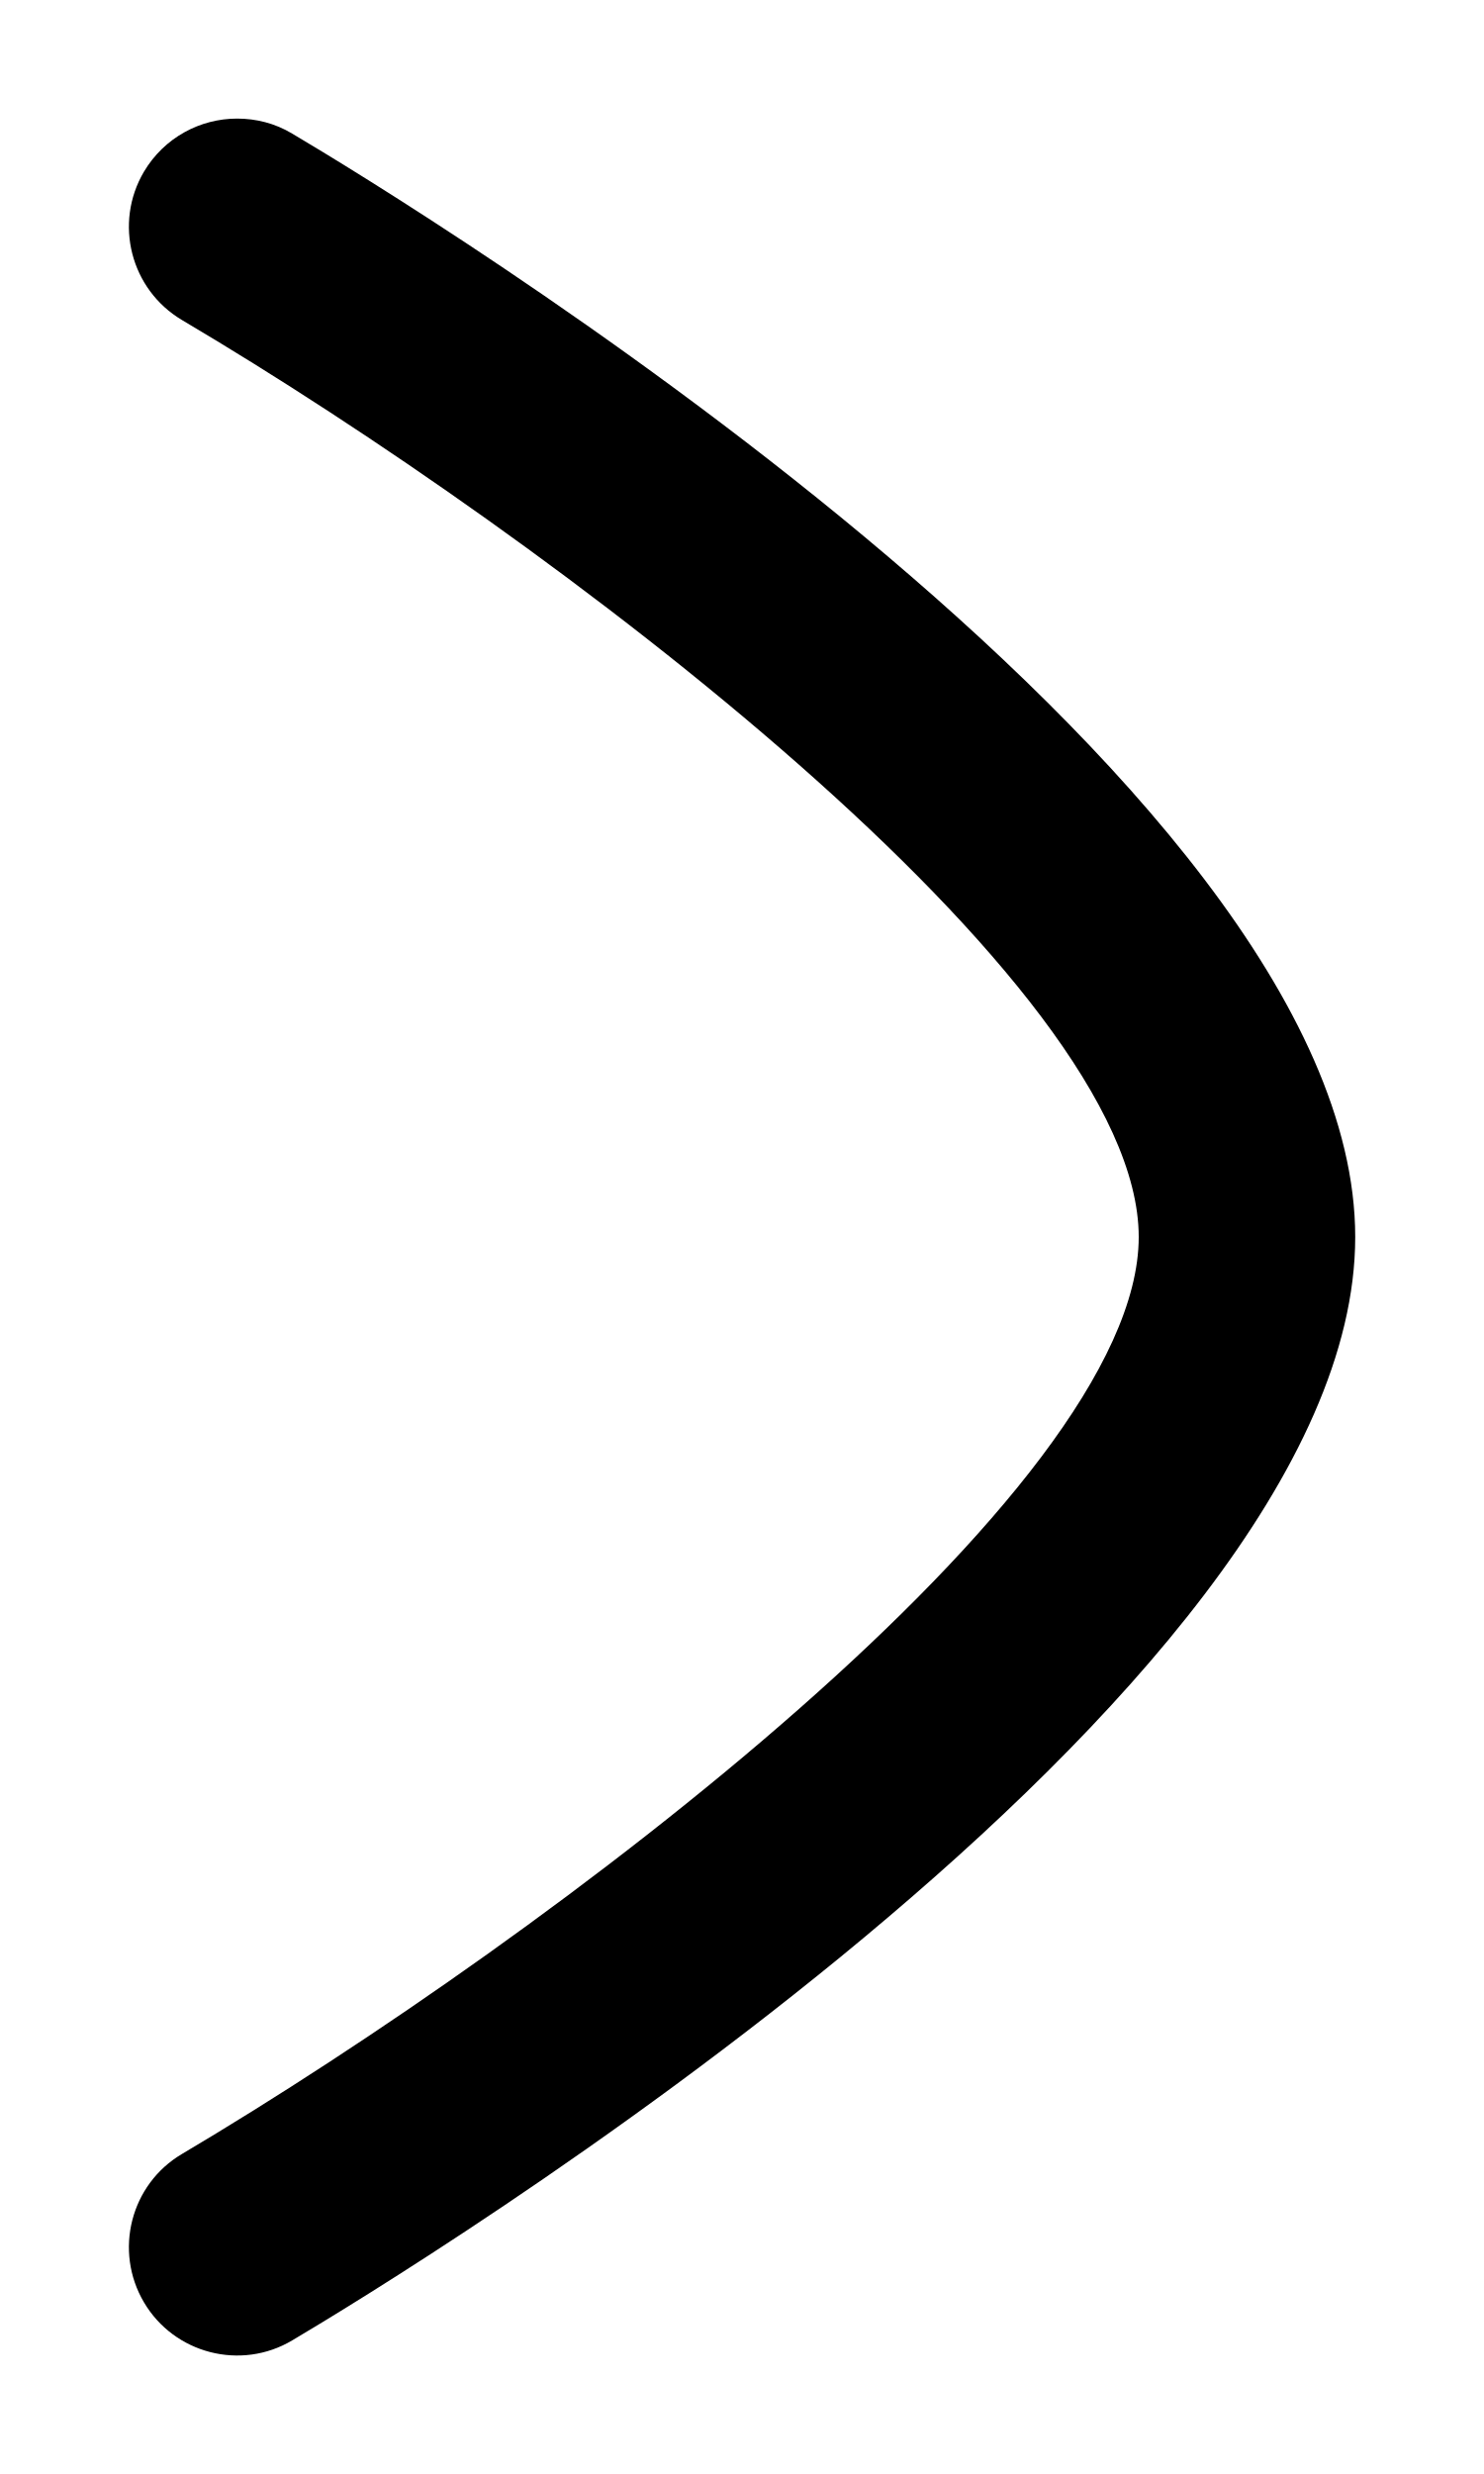
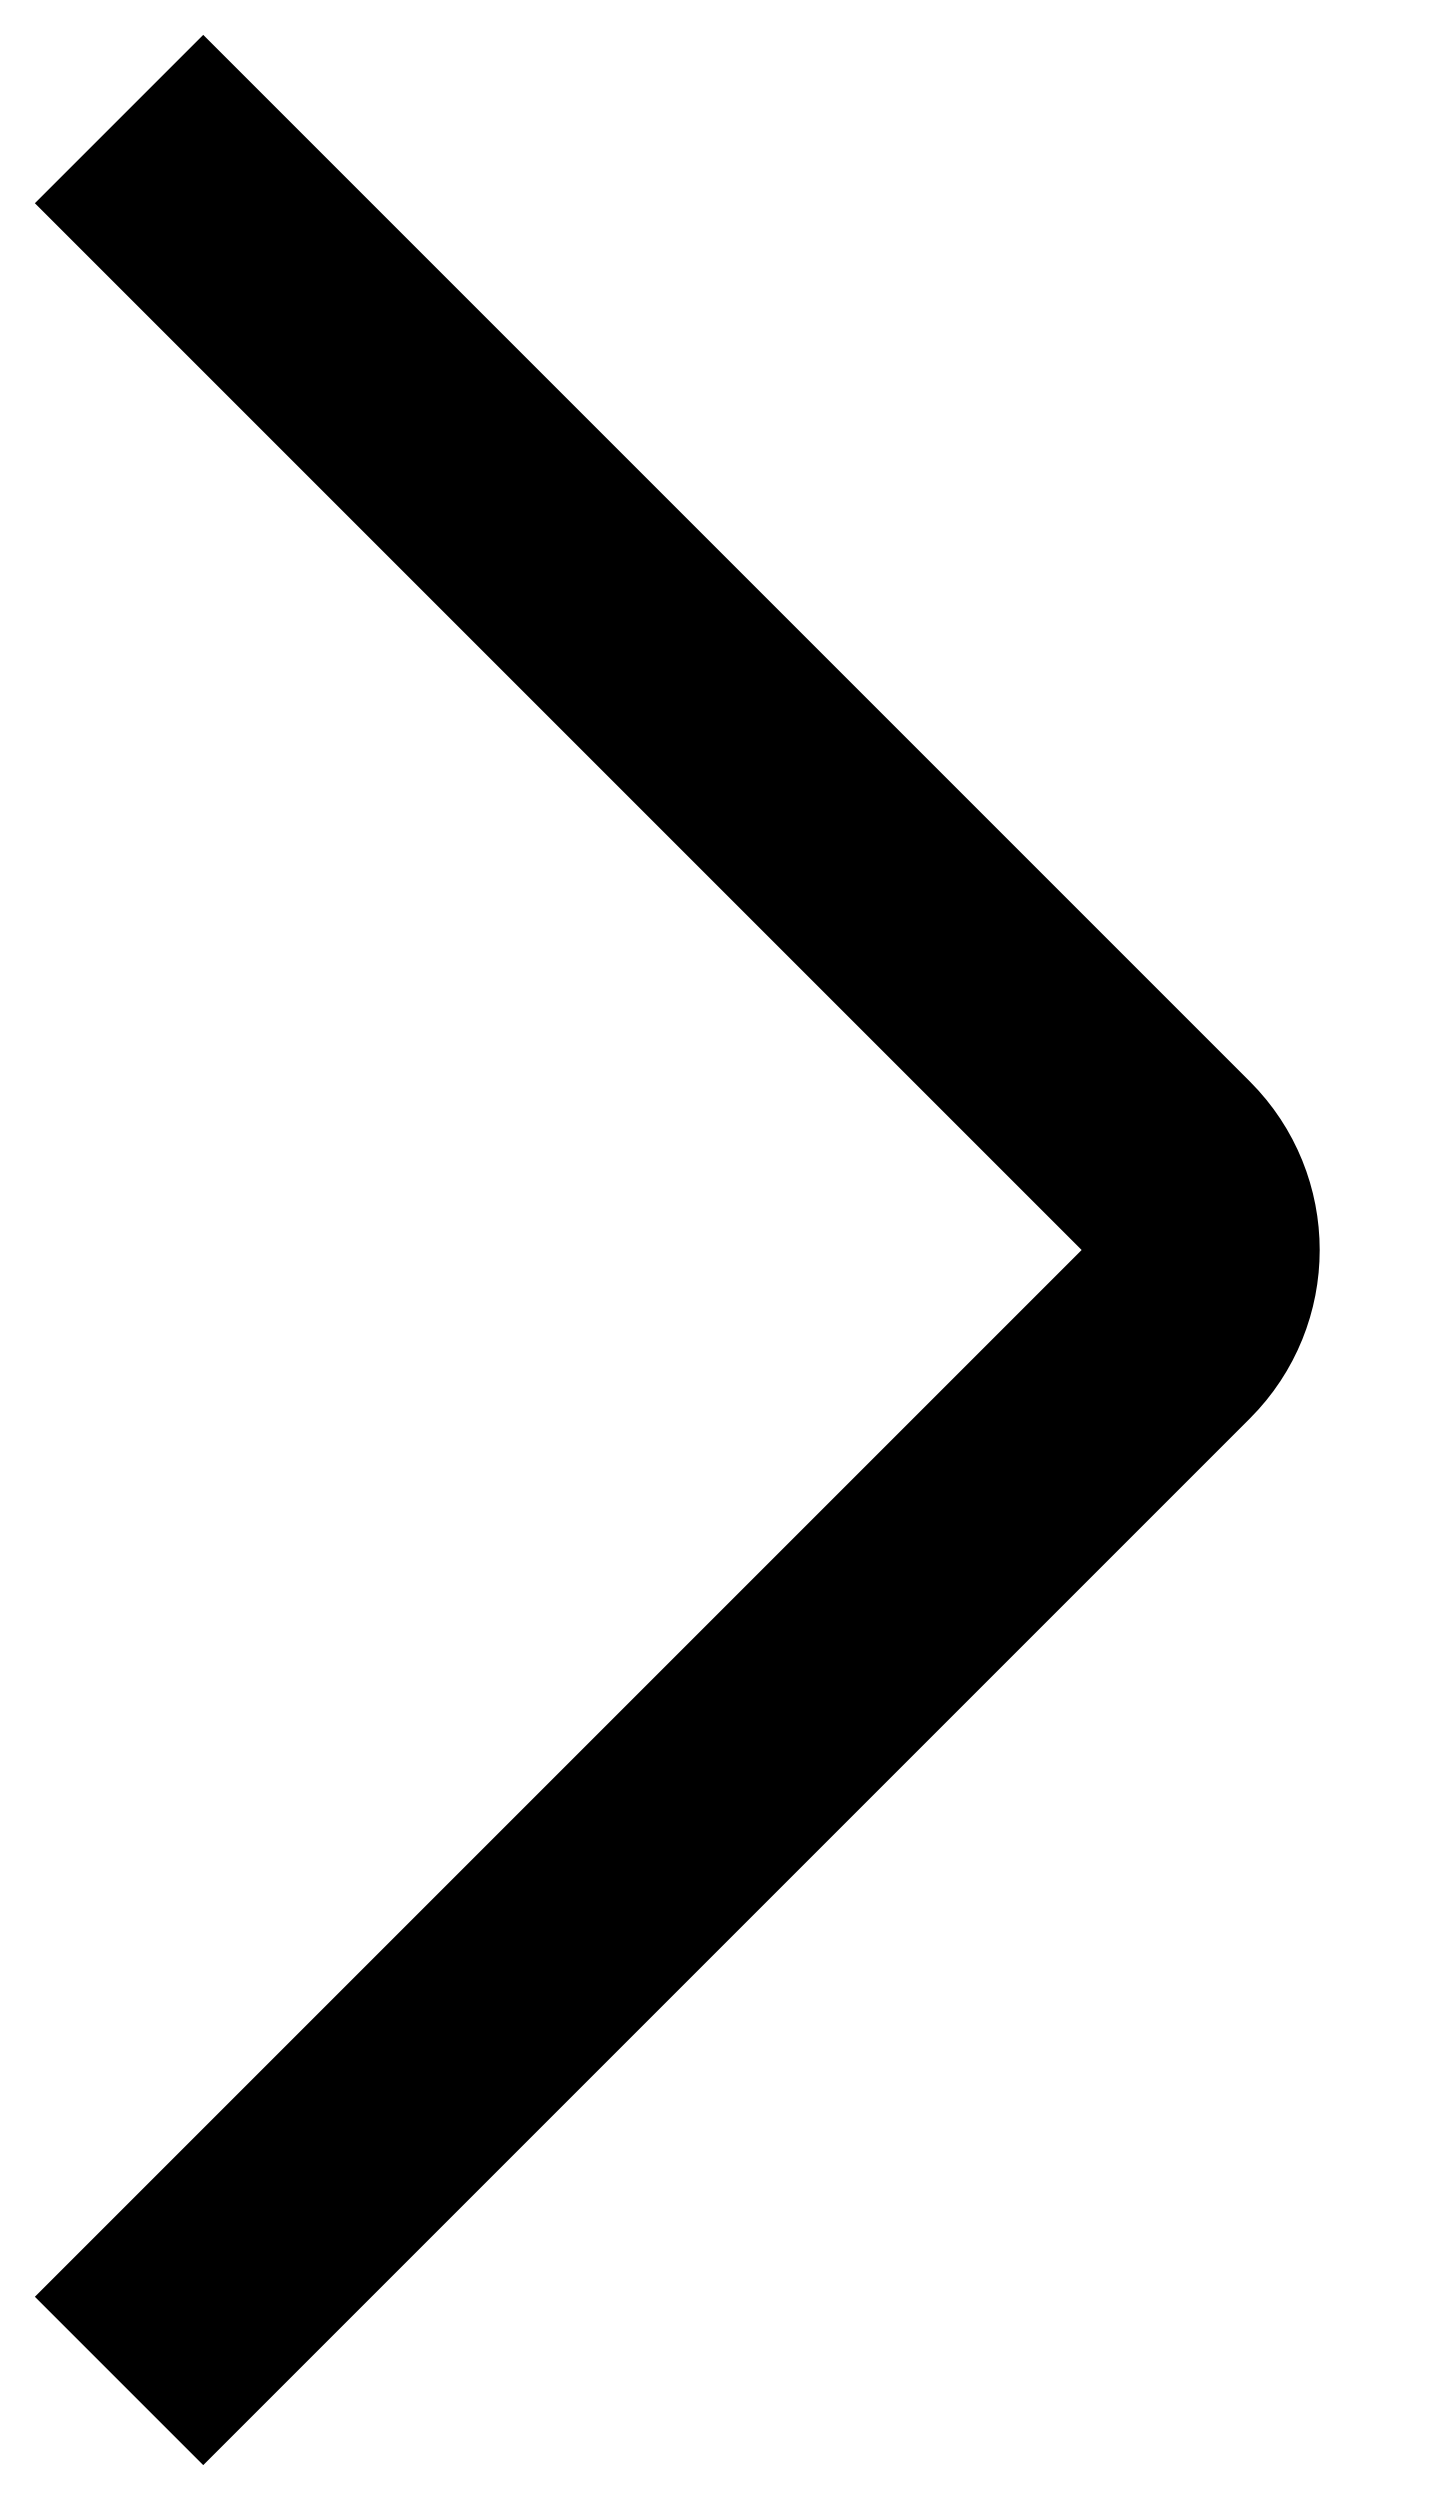
- <svg xmlns="http://www.w3.org/2000/svg" width="9" height="15" viewBox="0 0 9 15" fill="none">
-   <path fill-rule="evenodd" clip-rule="evenodd" d="M1.438 0.719C1.552 0.719 1.667 0.747 1.772 0.81C2.432 1.201 8.219 4.708 8.219 7.5C8.219 10.291 2.432 13.799 1.772 14.19C1.461 14.375 1.057 14.271 0.873 13.959C0.689 13.647 0.792 13.244 1.103 13.06C3.347 11.73 6.906 9.046 6.906 7.5C6.906 5.951 3.347 3.267 1.103 1.94C0.792 1.755 0.689 1.353 0.873 1.041C0.996 0.834 1.214 0.719 1.438 0.719Z" fill="black" />
+ <svg xmlns="http://www.w3.org/2000/svg" width="12" height="21" viewBox="0 0 12 21" fill="none">
+   <path d="M1 20L9.793 11.207C10.183 10.817 10.183 10.183 9.793 9.793L1 1" stroke="black" stroke-width="2" />
</svg>
